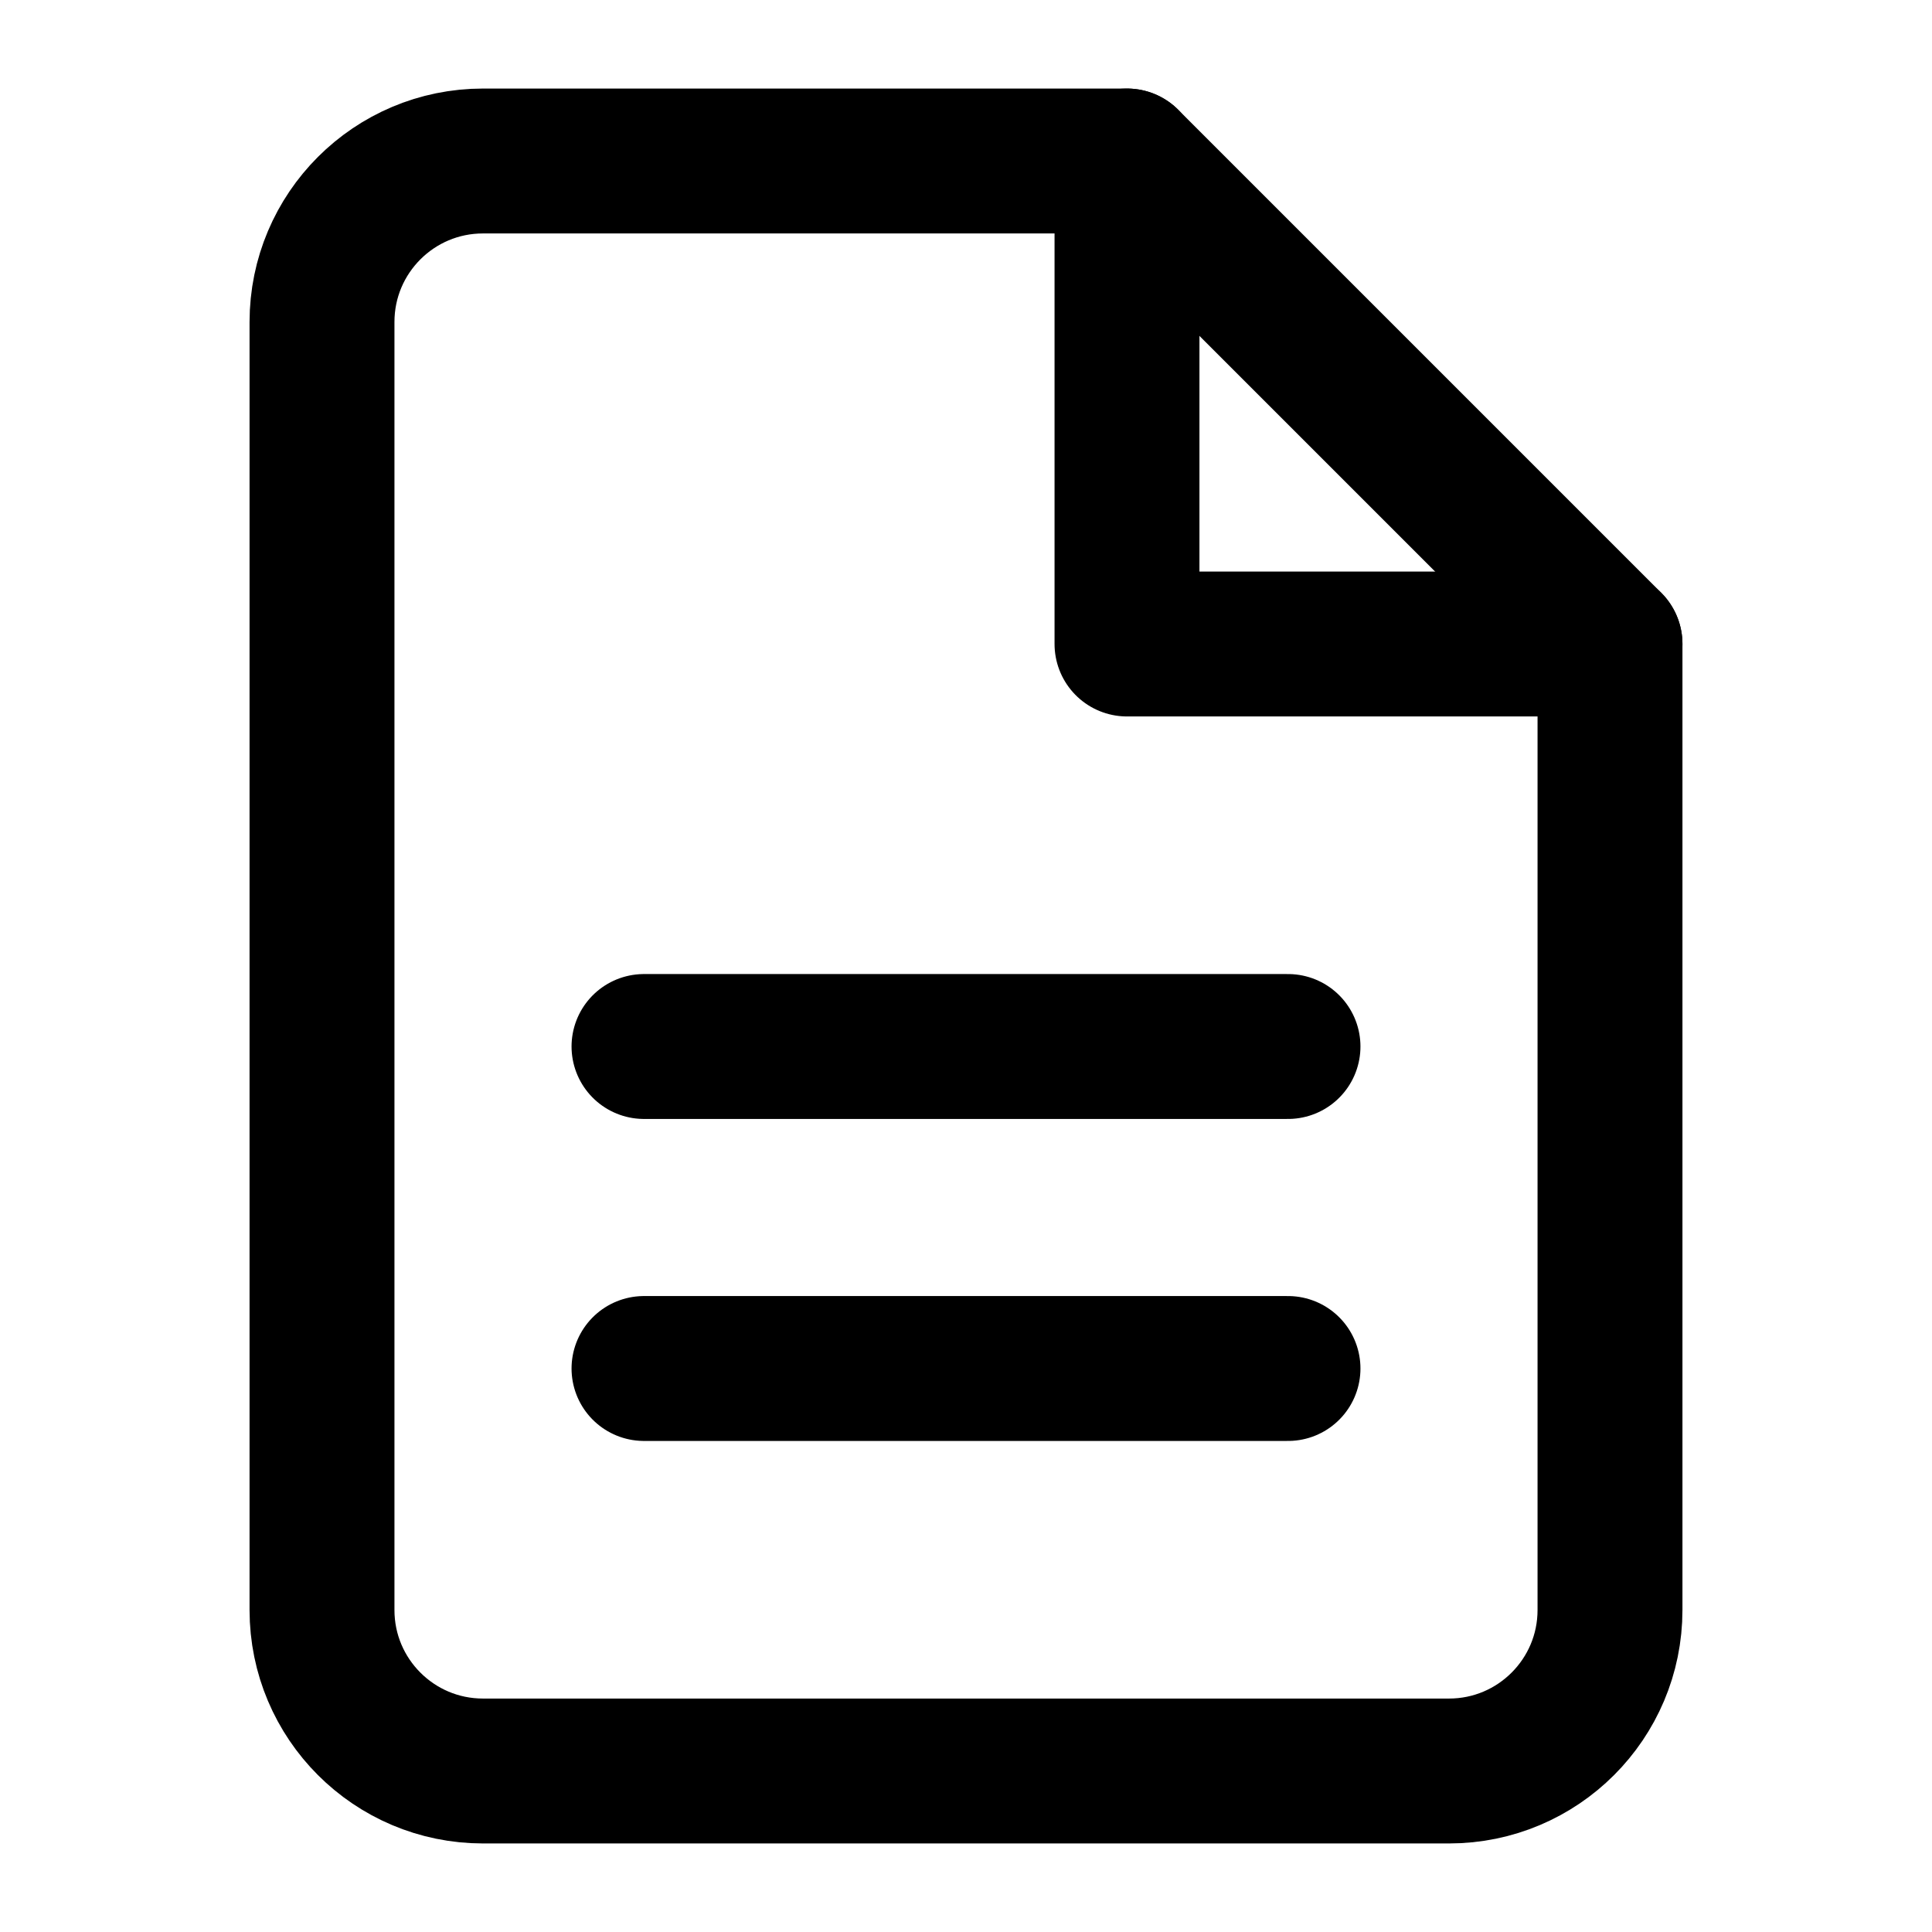
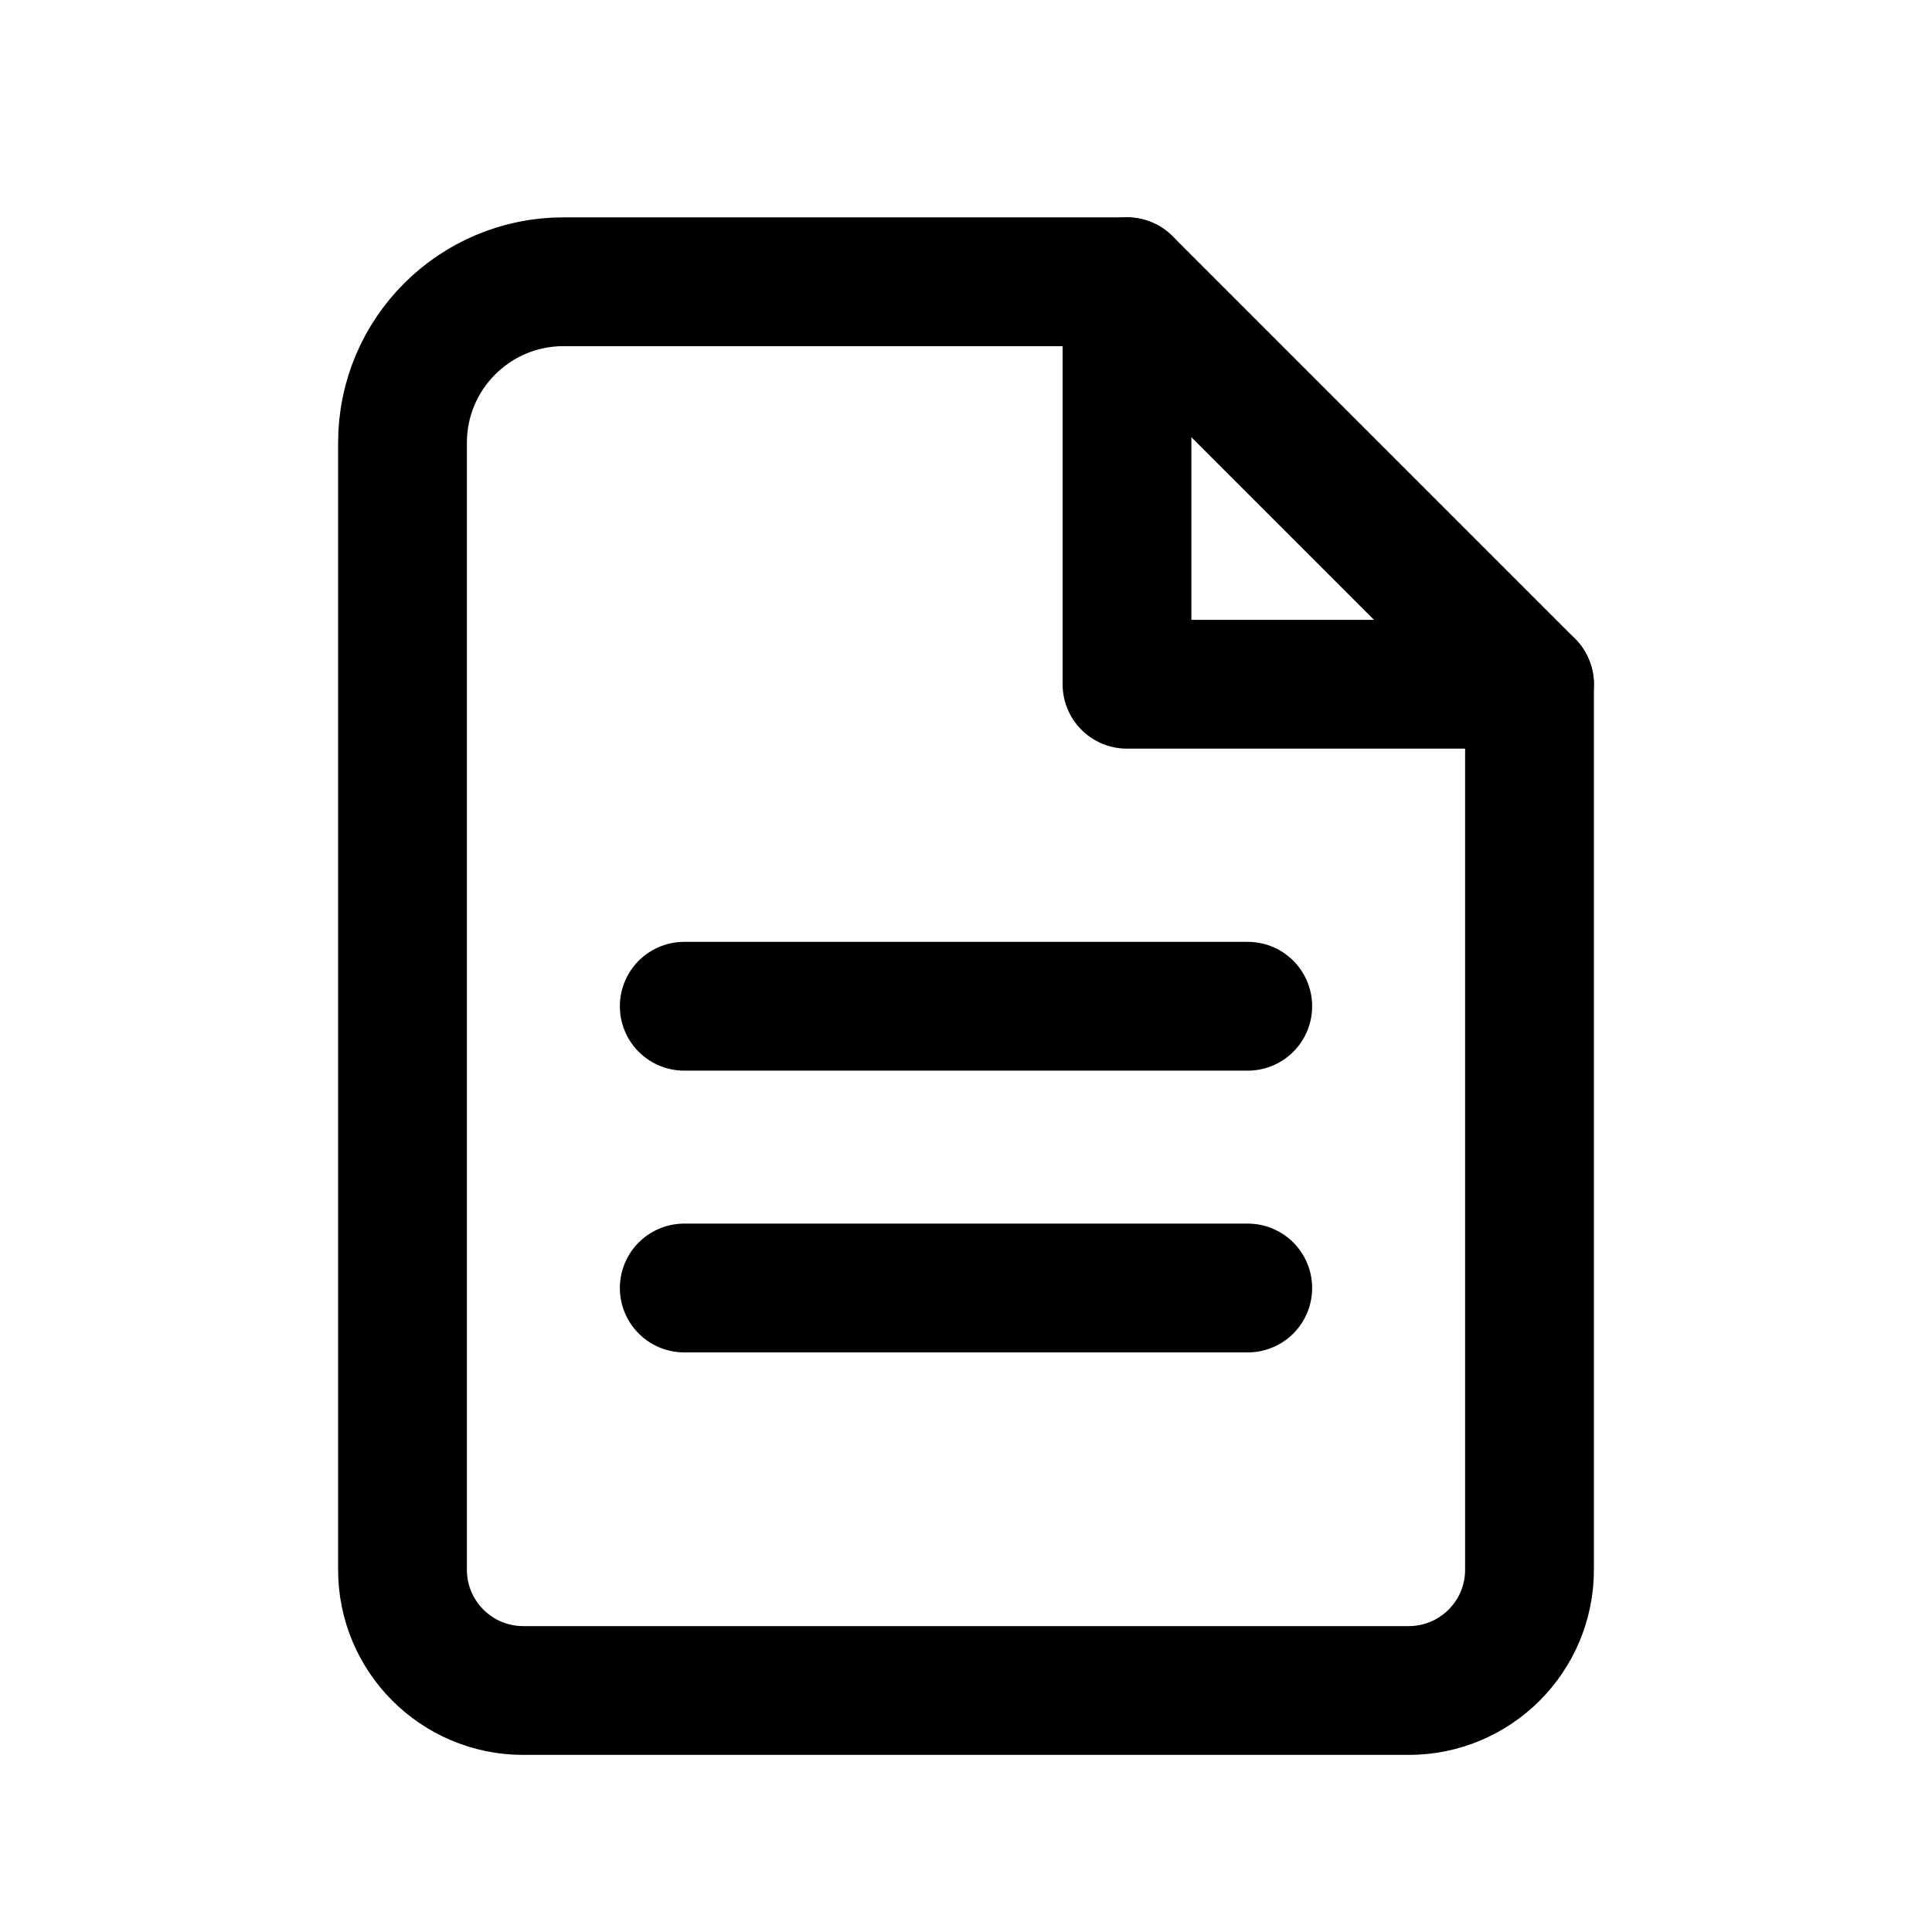
- <svg xmlns="http://www.w3.org/2000/svg" width="24" height="24" viewBox="0 0 24 24" fill="none" stroke="#000000" stroke-width="1.8" stroke-linecap="round" stroke-linejoin="round">
-   <path d="M14 2H6a2 2 0 0 0-2 2v16a2 2 0 0 0 2 2h12a2 2 0 0 0 2-2V8Z" />
-   <path d="M14 2v6h6M8 13h8M8 17h8" />
+ <svg xmlns="http://www.w3.org/2000/svg" width="24" height="24" viewBox="0 0 24 24" fill="none" stroke="#000000" stroke-width="1.6" stroke-linecap="round" stroke-linejoin="round">
+   <path d="M7 3.5h7l5 5v11A1.5 1.5 0 0 1 17.5 21h-11A1.5 1.5 0 0 1 5 19.5v-14A2 2 0 0 1 7 3.5Z" />
+   <path d="M14 3.5v5h5M8.5 12.5h7M8.5 16h7" />
</svg>
